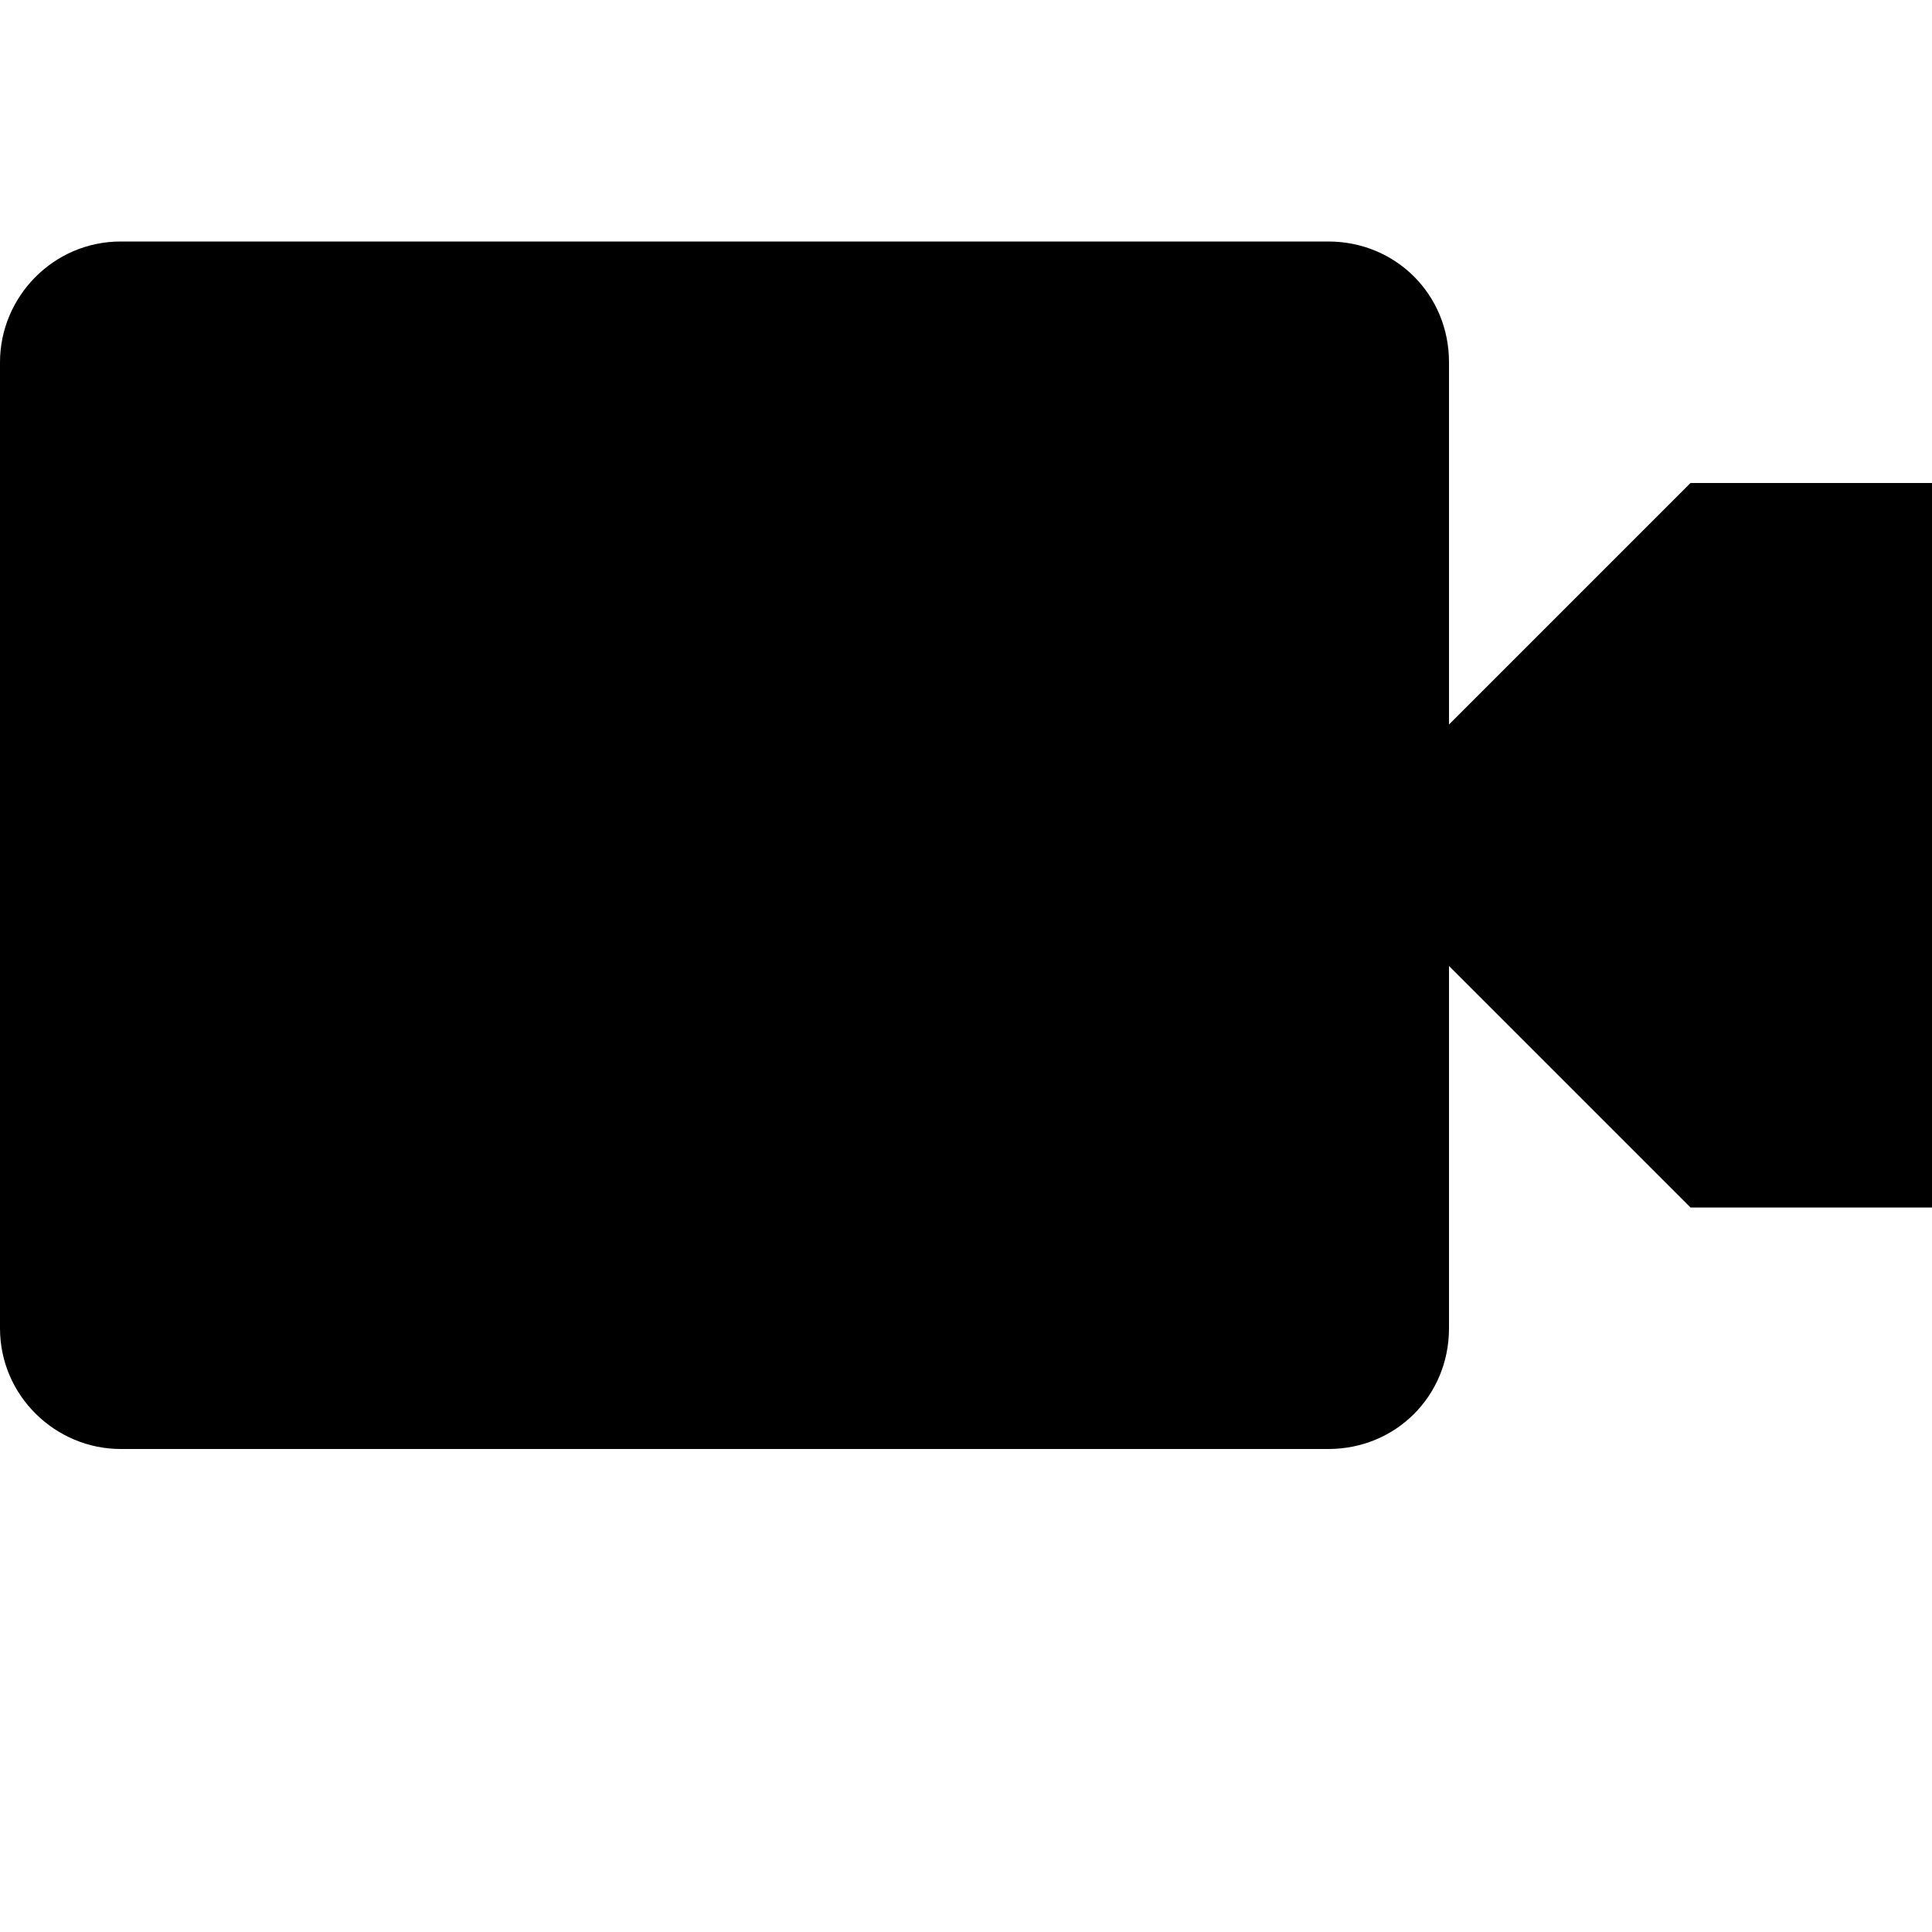
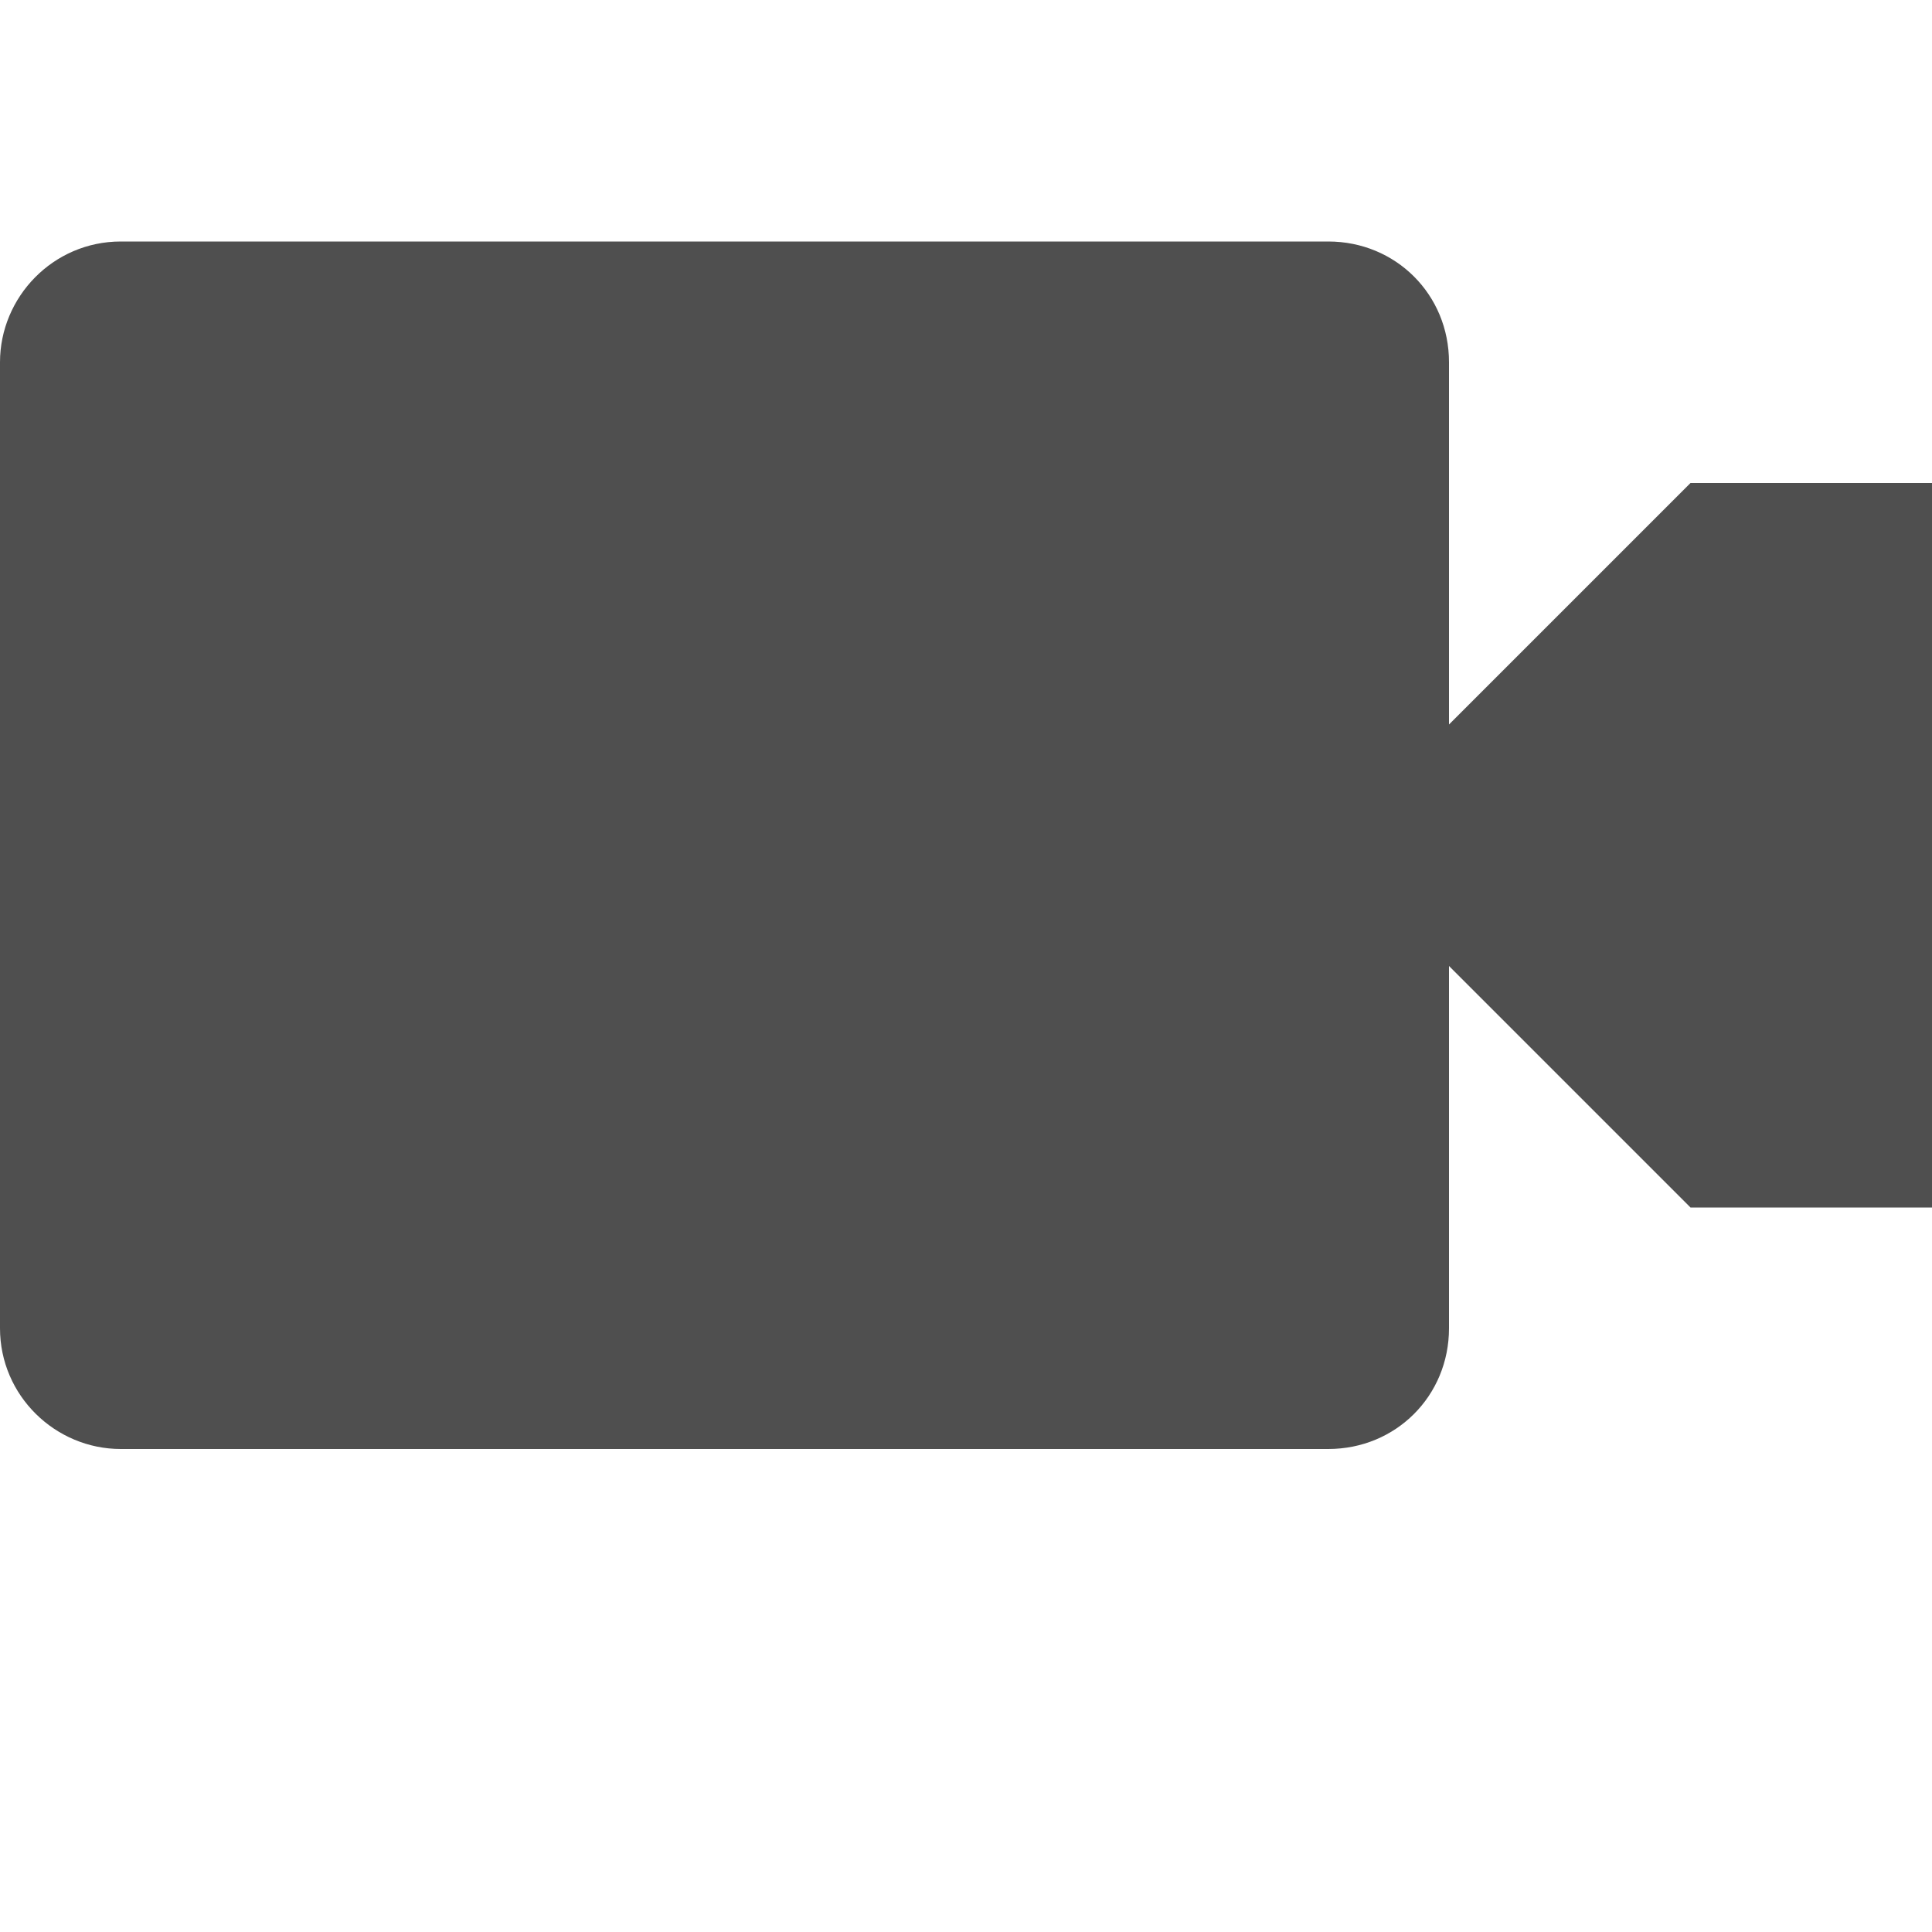
- <svg xmlns="http://www.w3.org/2000/svg" width="8" height="8" viewBox="0 0 8 8">
-   <path d="M.5 0c-.28 0-.5.23-.5.5v4c0 .28.23.5.5.5h5c.28 0 .5-.22.5-.5v-1.5l1 1h1v-3h-1l-1 1v-1.5c0-.28-.22-.5-.5-.5h-5z" transform="translate(0 1)" />
+ <svg xmlns="http://www.w3.org/2000/svg" width="8" height="8" viewBox="0 0 8 8" id="svg2" version="1.1">
+   <defs id="defs8" />
+   <path d="M.5 0c-.28 0-.5.23-.5.5v4c0 .28.23.5.5.5h5c.28 0 .5-.22.5-.5v-1.5l1 1h1v-3h-1l-1 1v-1.5c0-.28-.22-.5-.5-.5h-5z" transform="translate(0 1)" id="path4" style="fill:#4f4f4f;fill-opacity:1" />
</svg>
